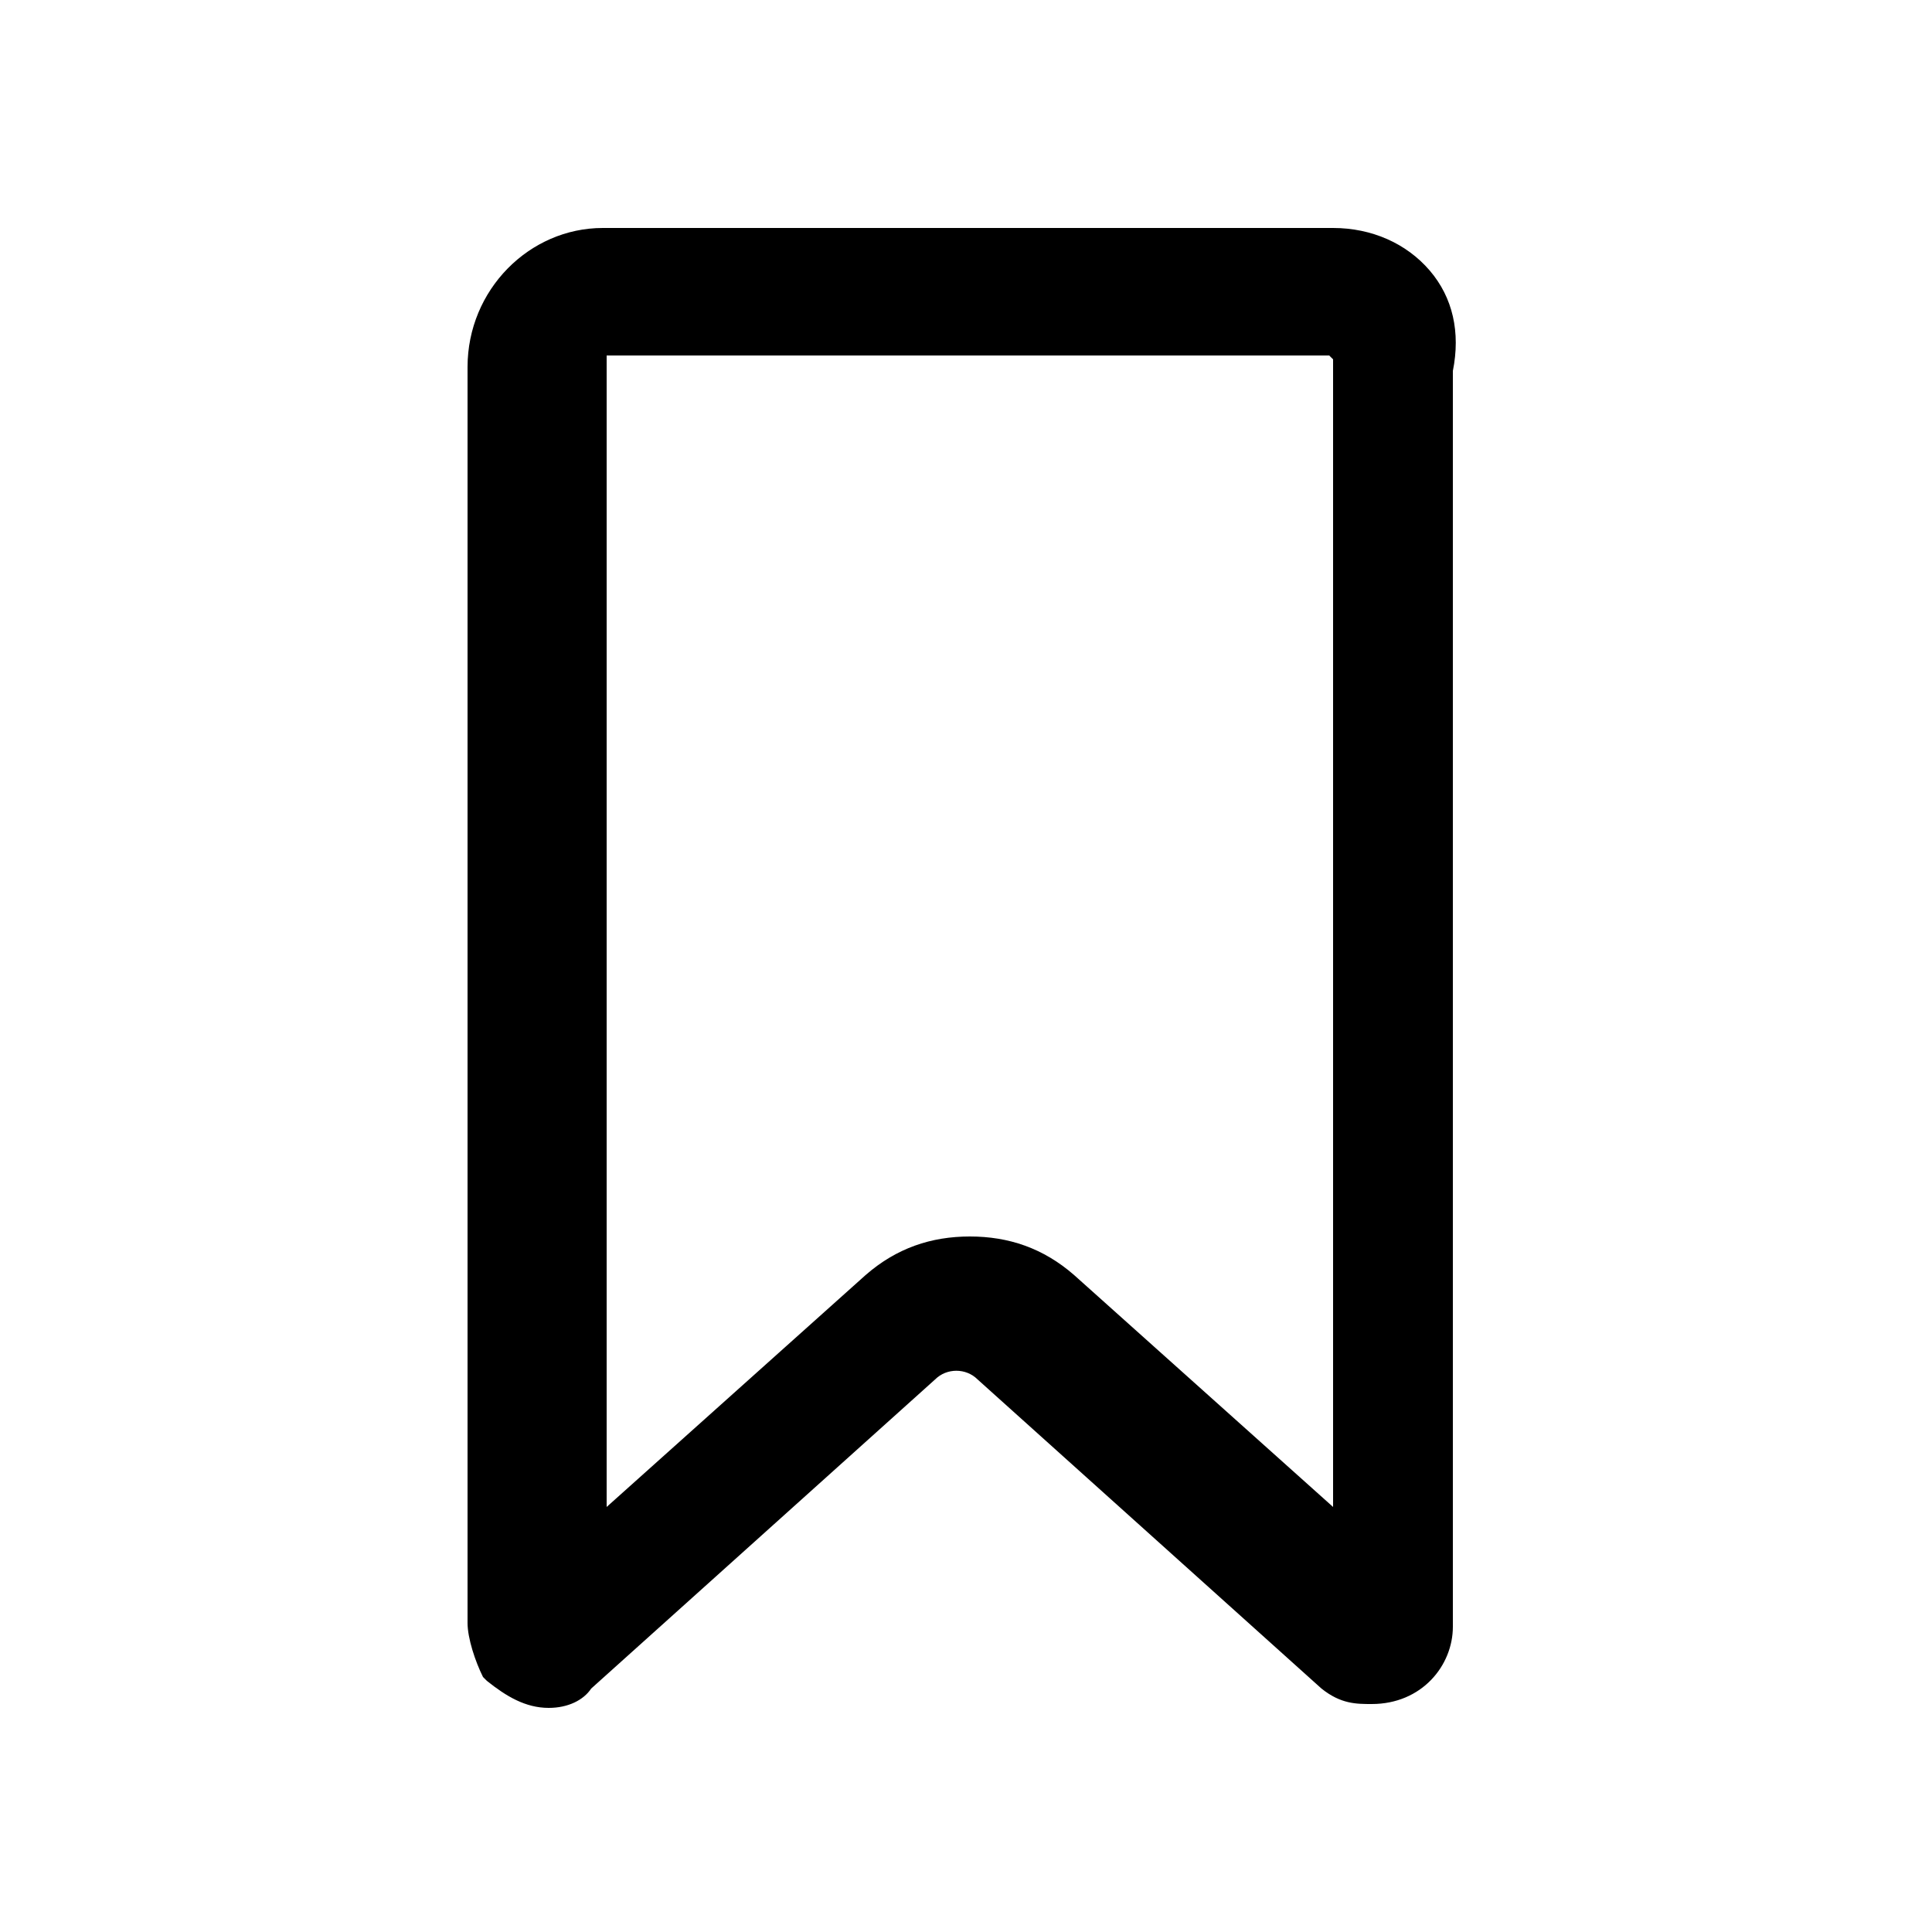
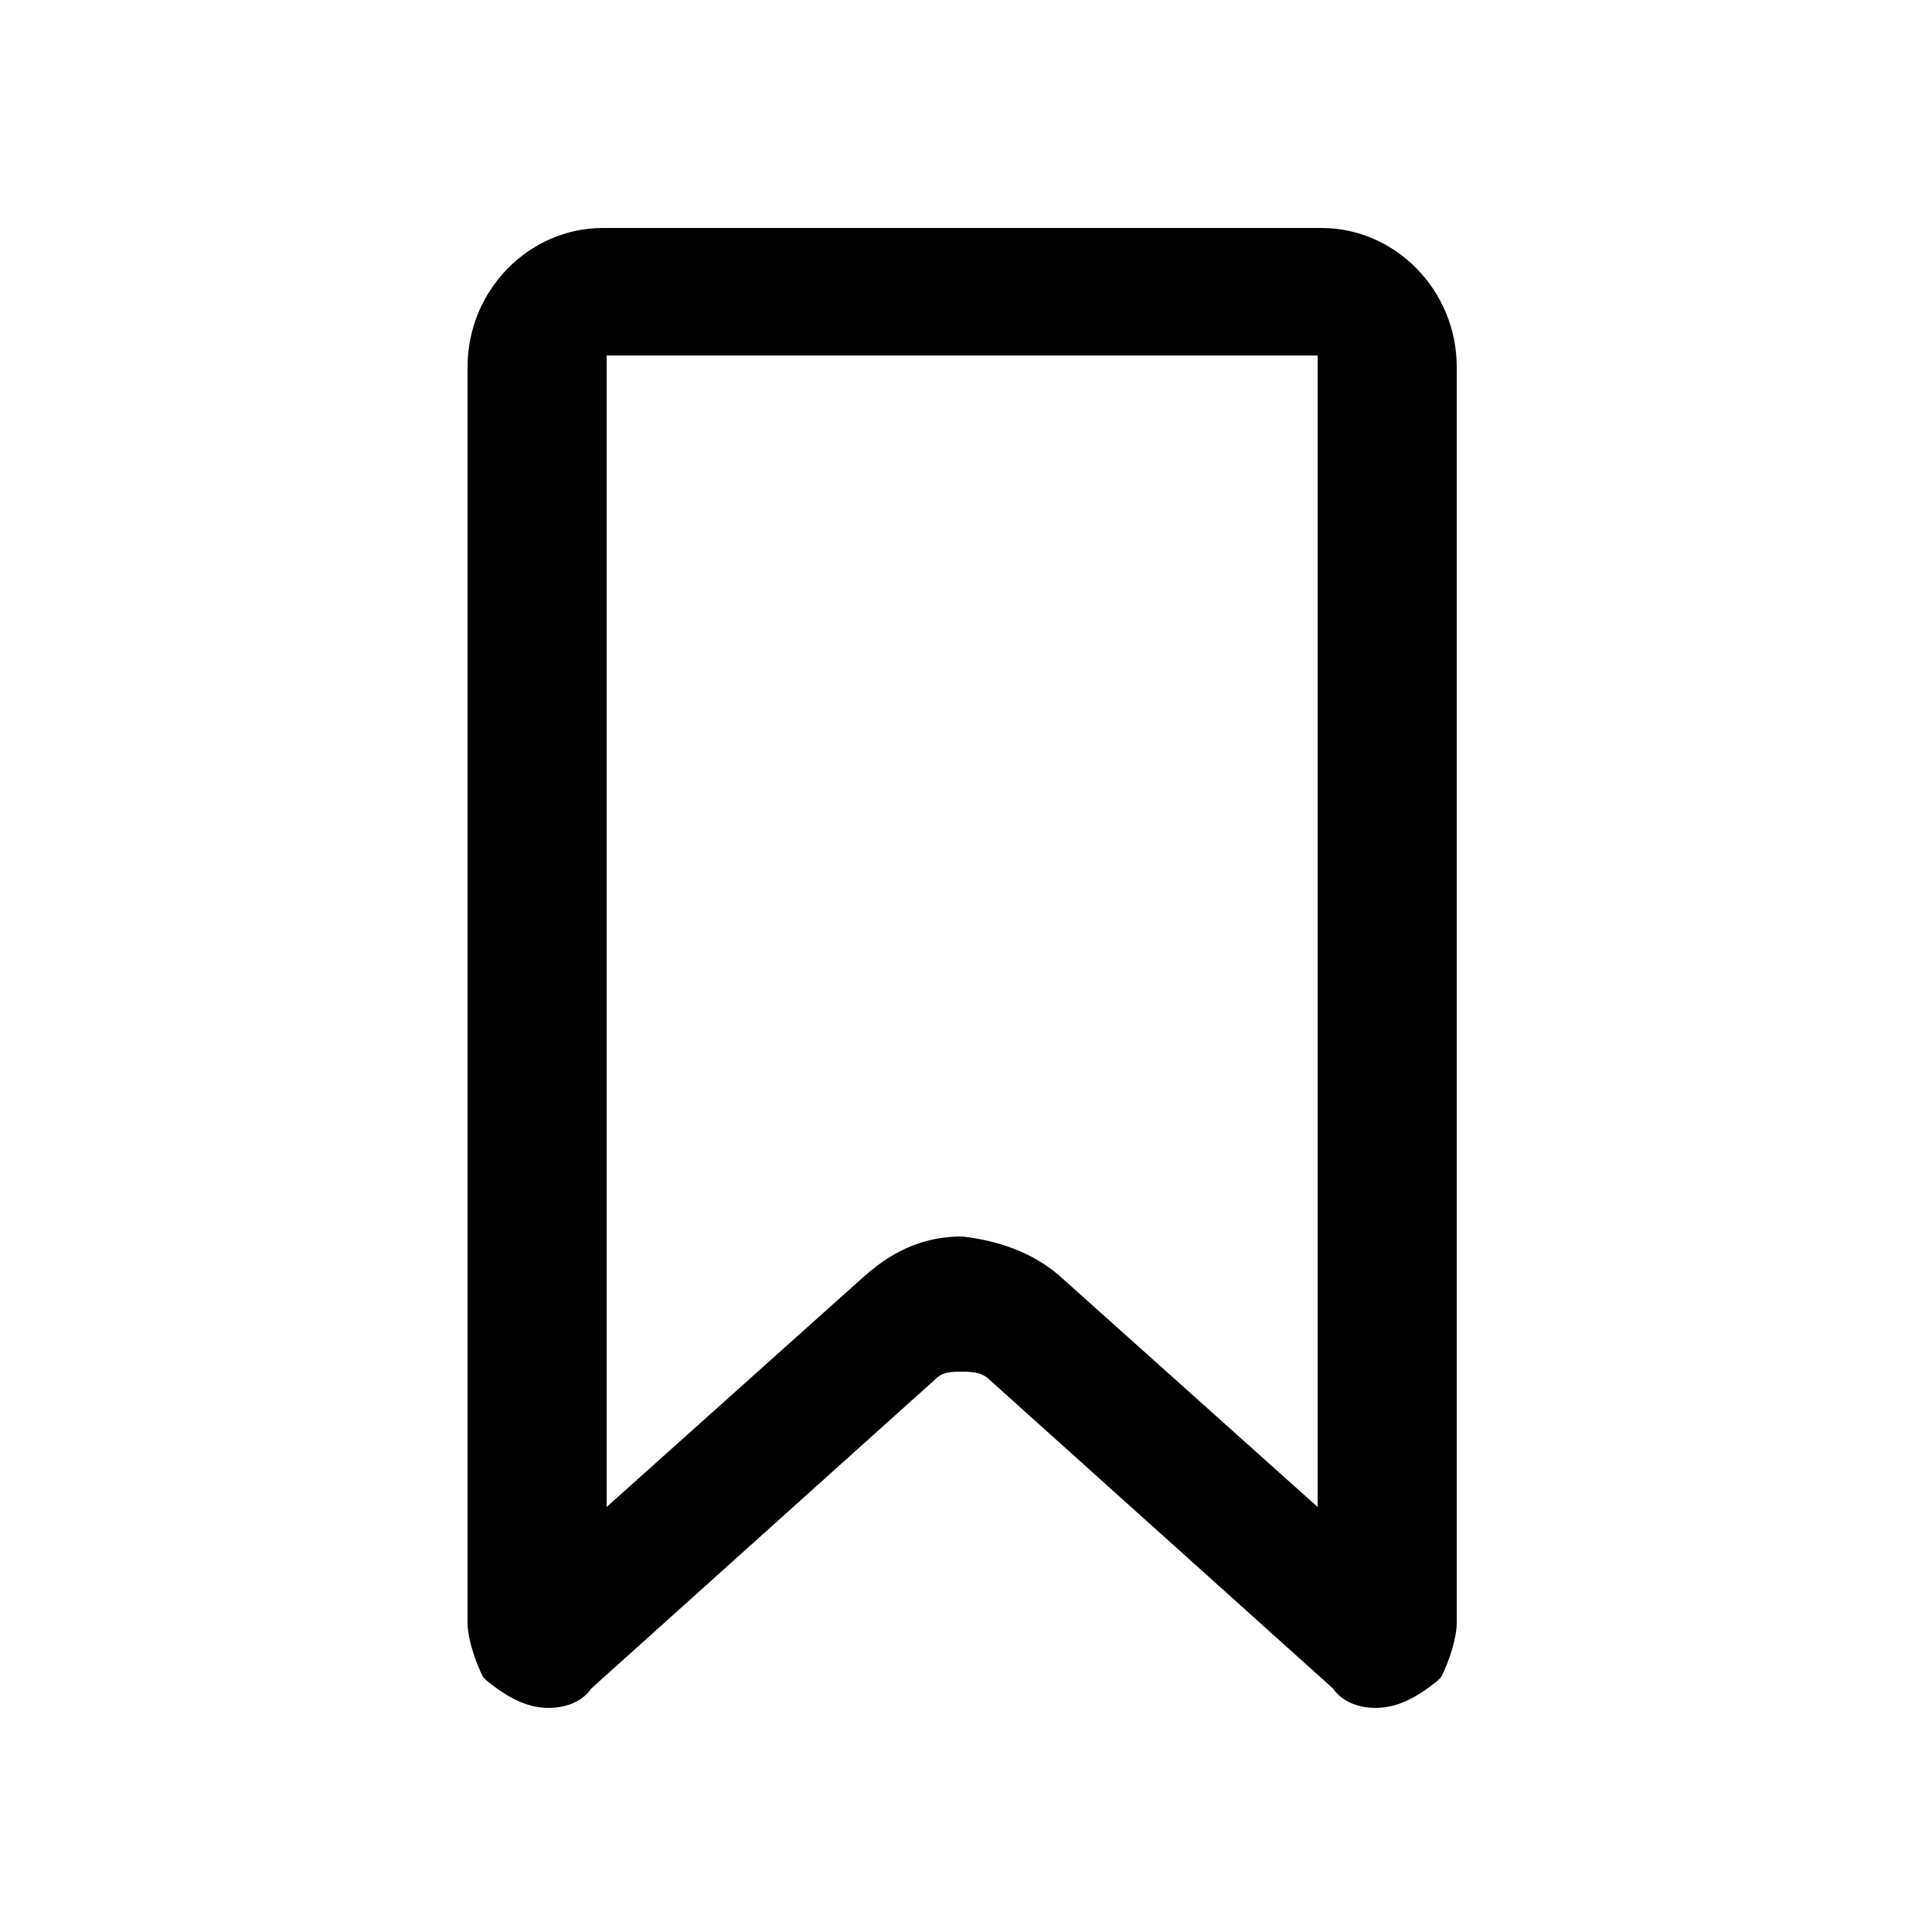
<svg xmlns="http://www.w3.org/2000/svg" version="1.1" id="圖層_1" x="0px" y="0px" viewBox="0 0 50 50" style="enable-background:new 0 0 50 50;" xml:space="preserve">
-   <g>
-     <path d="M22.6,33.2l-7.1,6.4V9.3c-0.2-0.2,0-0.4,0.2-0.4h18.7c0.2,0,0.4,0.2,0.4,0.4v30.2l-7.1-6.4C26.1,31.9,24,31.9,22.6,33.2z    M34.5,6.1H15.6c-1.8,0-3.2,1.6-3.2,3.4v32.6c0,0.4,0.2,0.9,0.4,1.2c0.7,0.7,1.8,0.9,2.5,0.2l8.9-8c0.4-0.4,1.1-0.4,1.4,0l8.9,8   c0.4,0.4,0.7,0.4,1.1,0.4c1.1,0,1.8-0.9,1.8-1.8V9.5C37.7,7.5,36.3,6.1,34.5,6.1z" />
-     <path d="M14.2,44.2c-0.6,0-1.1-0.3-1.6-0.7l-0.1-0.1c-0.2-0.4-0.4-1-0.4-1.4V9.5c0-2,1.6-3.6,3.5-3.6h18.9c1,0,1.9,0.4,2.5,1.1   c0.6,0.7,0.8,1.6,0.6,2.6l0,32.5c0,1-0.8,2-2.1,2c-0.4,0-0.8,0-1.3-0.4l-8.9-8c-0.3-0.3-0.8-0.3-1.1,0l-8.9,8   C15.1,44,14.7,44.2,14.2,44.2z M13,43.1c0.6,0.6,1.5,0.7,2.1,0.1l8.9-8c0.5-0.5,1.3-0.5,1.8,0l8.9,8c0.3,0.3,0.6,0.3,0.9,0.3   c0.9,0,1.5-0.8,1.5-1.5V9.5c0.2-0.9,0-1.6-0.5-2.2c-0.5-0.6-1.2-0.9-2.1-0.9H15.6c-1.6,0-2.9,1.4-2.9,3.1v32.6   C12.7,42.4,12.8,42.8,13,43.1z M35,40.2l-7.6-6.8c-1.3-1.2-3.3-1.2-4.6,0l-7.6,6.8V9.4c-0.1-0.1-0.1-0.3,0-0.4   c0.1-0.2,0.3-0.3,0.5-0.3h18.7C34.7,8.7,35,9,35,9.3V40.2z M25.1,32c1,0,1.9,0.3,2.7,1l6.7,6V9.3c0,0-0.1-0.1-0.1-0.1H15.7l0,0.1   V39l6.7-6C23.2,32.3,24.1,32,25.1,32z" />
-   </g>
+   <path d="M34.2,5.9H15.6c-1.9,0-3.5,1.6-3.5,3.6V42c0,0.4,0.2,1,0.4,1.4l0.1,0.1c0.5,0.4,1,0.7,1.6,0.7c0.5,0,0.9-0.2,1.1-0.5l8.9-8  c0.2-0.2,0.4-0.2,0.7-0.2c0.2,0,0.5,0,0.7,0.2l8.9,8c0.2,0.3,0.6,0.5,1.1,0.5c0.6,0,1.1-0.3,1.6-0.7l0.1-0.1c0.2-0.4,0.4-1,0.4-1.4  V9.5C37.7,7.5,36.1,5.9,34.2,5.9z M34.1,39l-6.7-6c-0.7-0.6-1.6-0.9-2.5-1c-0.9,0-1.7,0.3-2.5,1l-6.7,6V9.2h18.4V39z" />
</svg>
